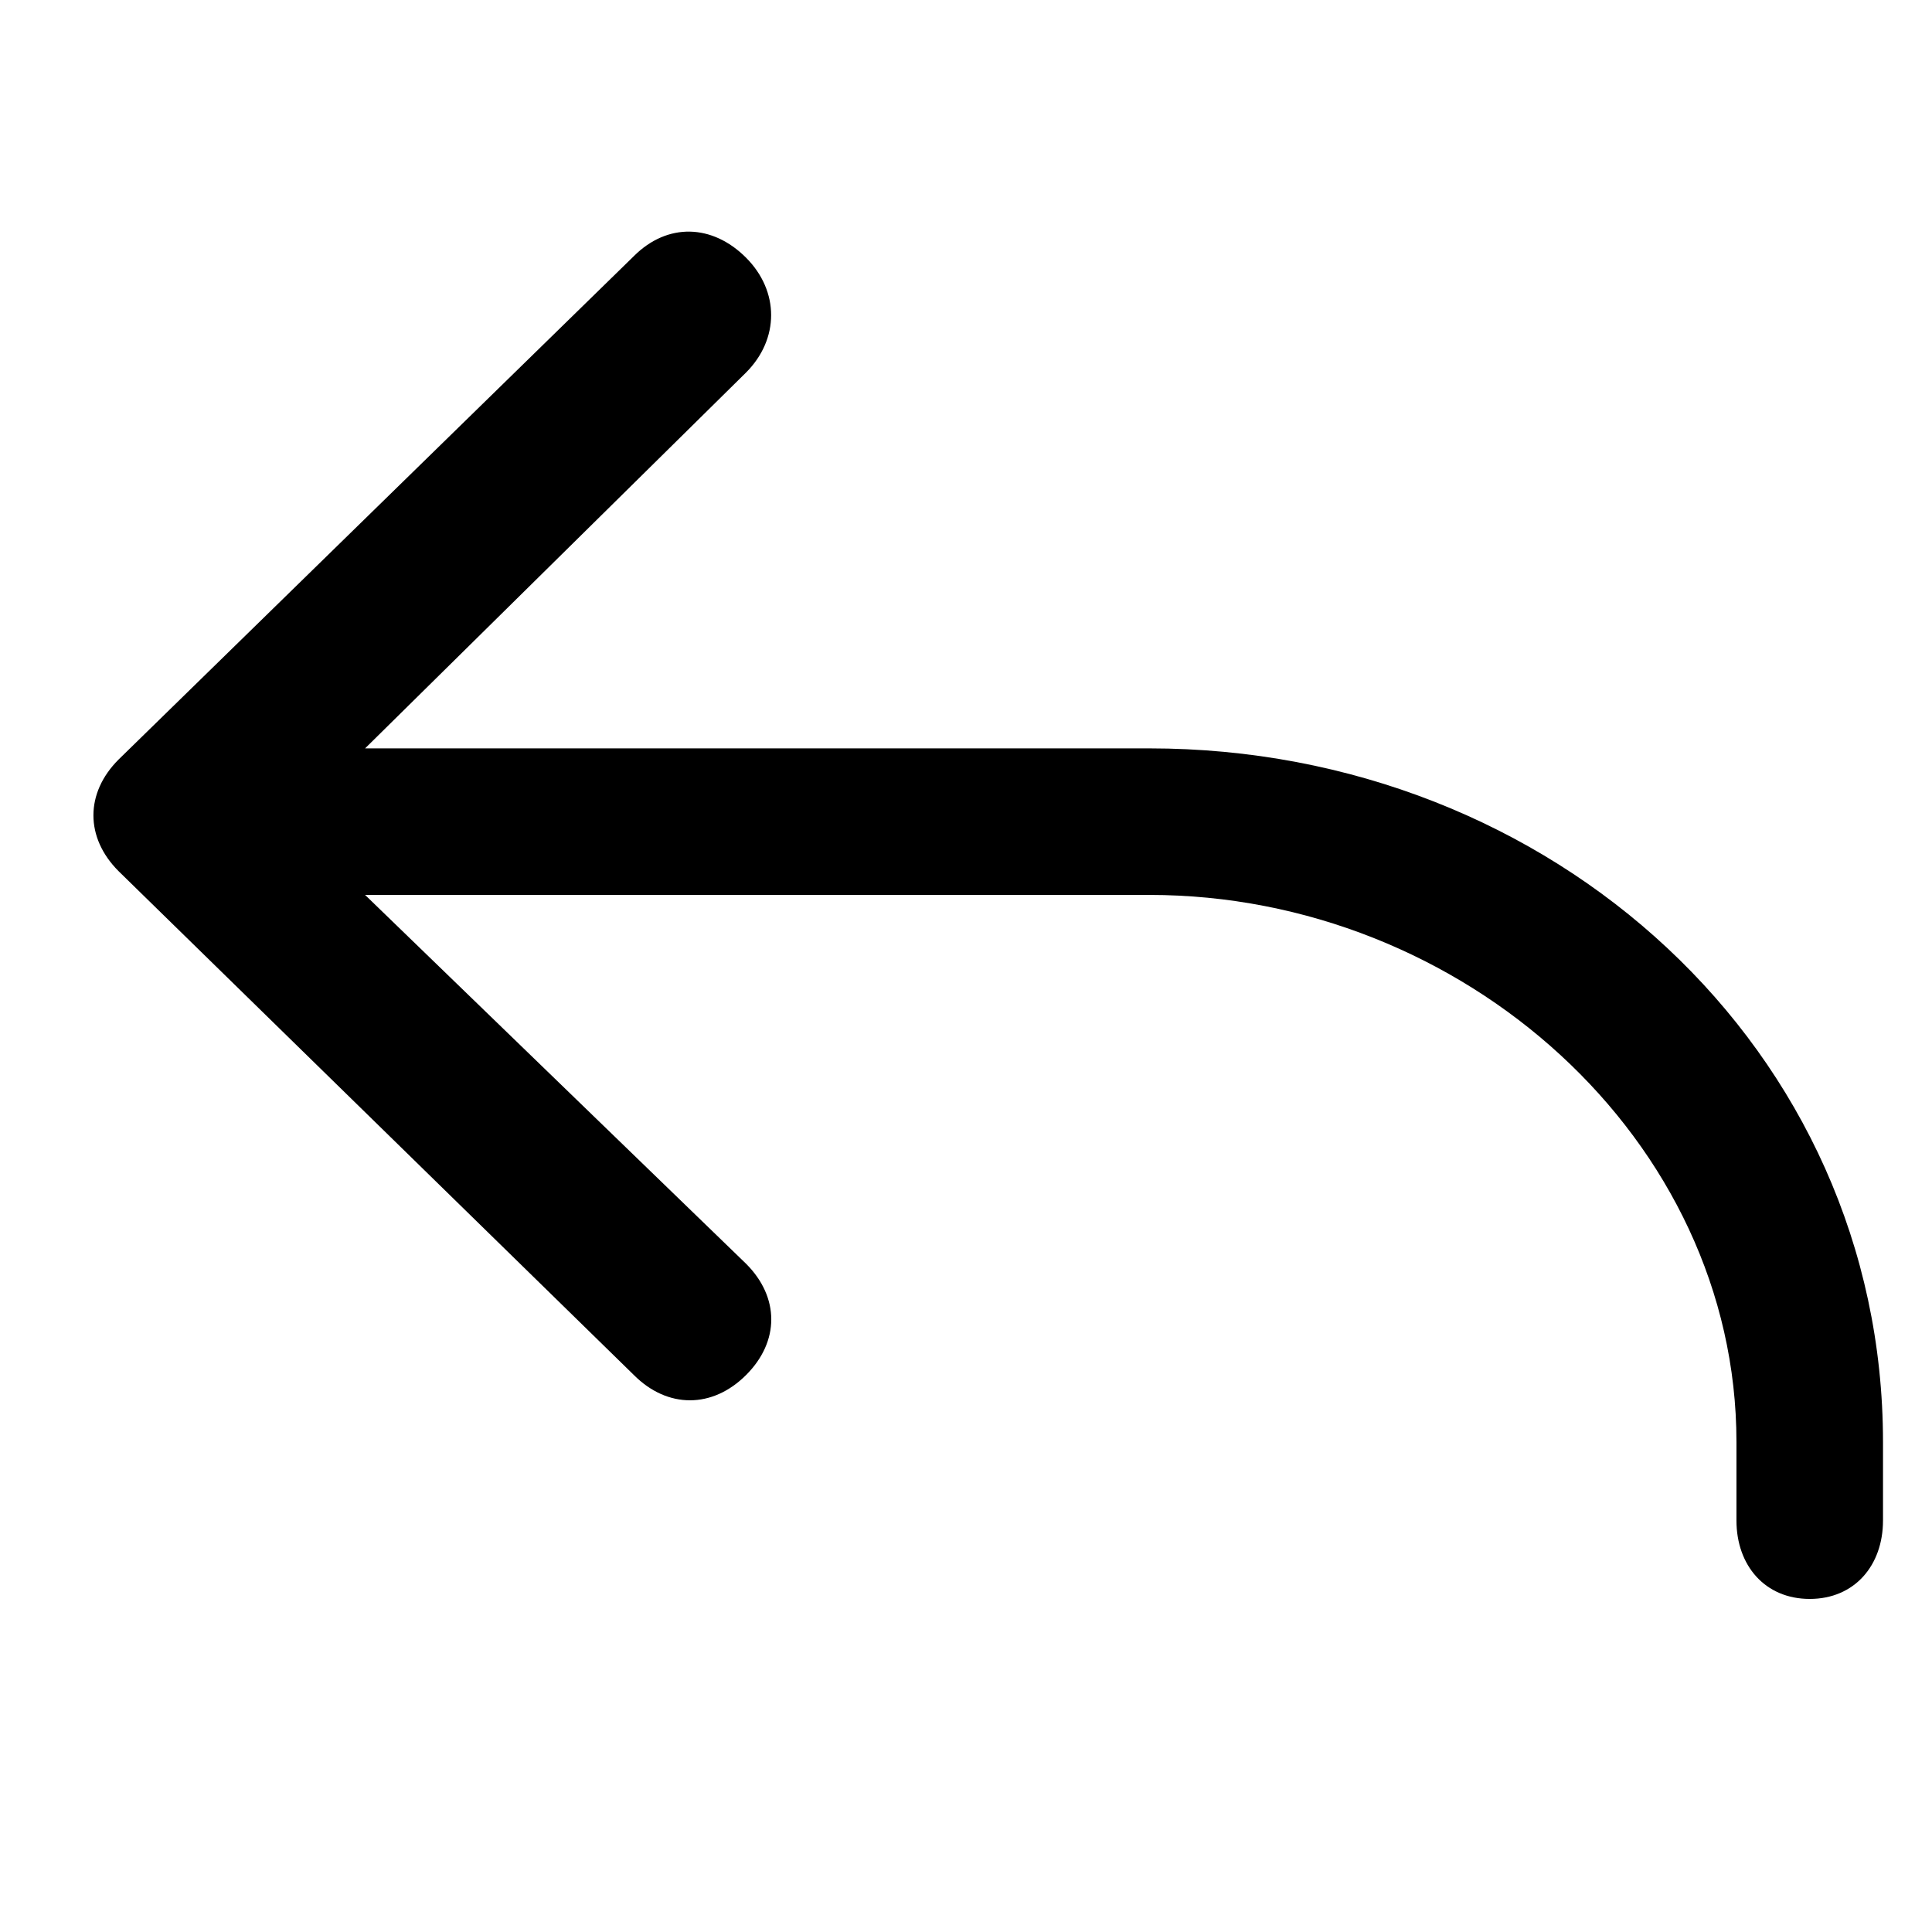
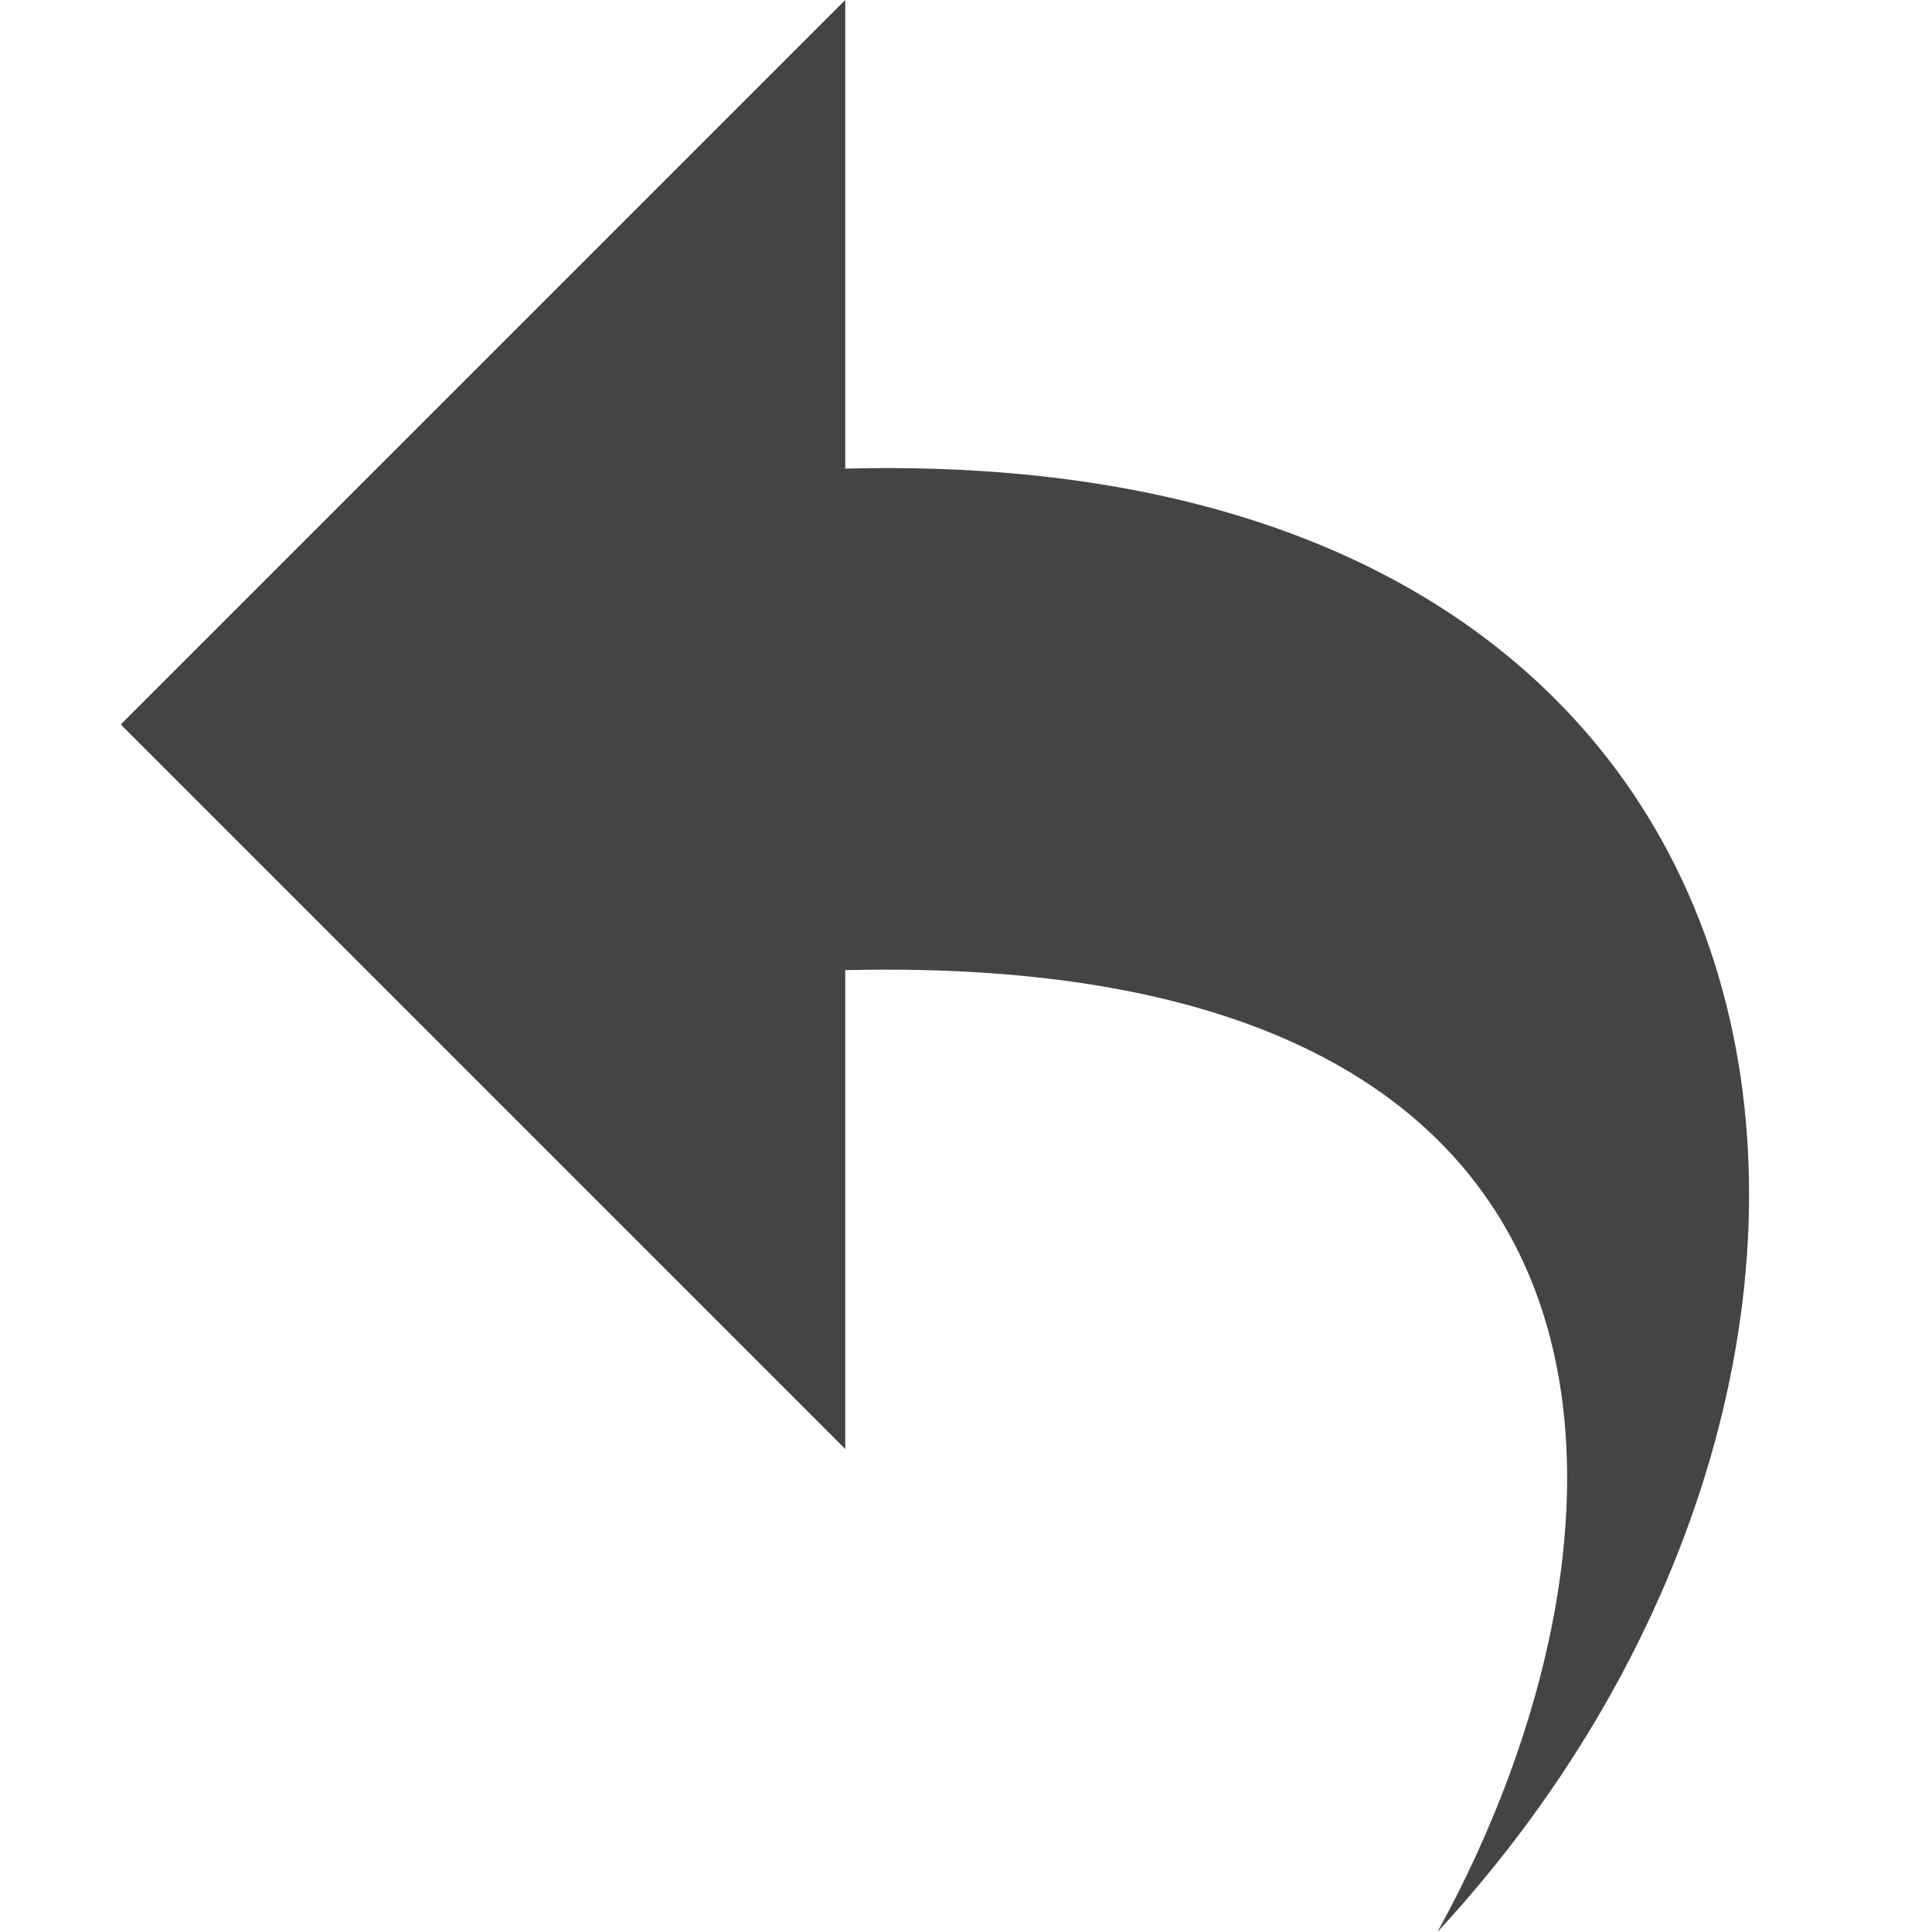
- <svg xmlns="http://www.w3.org/2000/svg" t="1615176644441" class="icon" viewBox="0 0 1024 1024" version="1.1" p-id="3382" width="200" height="200">
-   <defs>
-     <style type="text/css" />
-   </defs>
-   <path d="M609.206 396.656h-415.702l201.87-199.152c17.787-17.787 17.787-43.185 0-60.973s-41.555-18.641-59.42-0.778l-273.097 266.804c-17.787 17.787-17.787 41.399 0 59.186l273.173 267.115c17.787 17.787 41.555 17.787 59.42-0.078 17.787-17.787 17.787-41.166 0-58.953l-201.948-195.501h415.702c166.219 0 311.155 129.712 311.155 290.029v41.555c0 23.769 15.069 41.555 38.836 41.555s38.836-17.787 38.836-41.555v-41.555c0-207.852-175.073-367.7-388.828-367.7z" p-id="3383" />
+ <svg xmlns="http://www.w3.org/2000/svg" t="1713769582023" class="icon" viewBox="0 0 1024 1024" version="1.1" p-id="23335" width="200" height="200">
+   <path d="M761.856 1024c113.728-206.048 132.896-520.32-313.856-509.824l0 253.824-384-384 384-384 0 248.384c534.976-13.952 594.56 472.224 313.856 775.616z" fill="#444444" p-id="23336" />
</svg>
